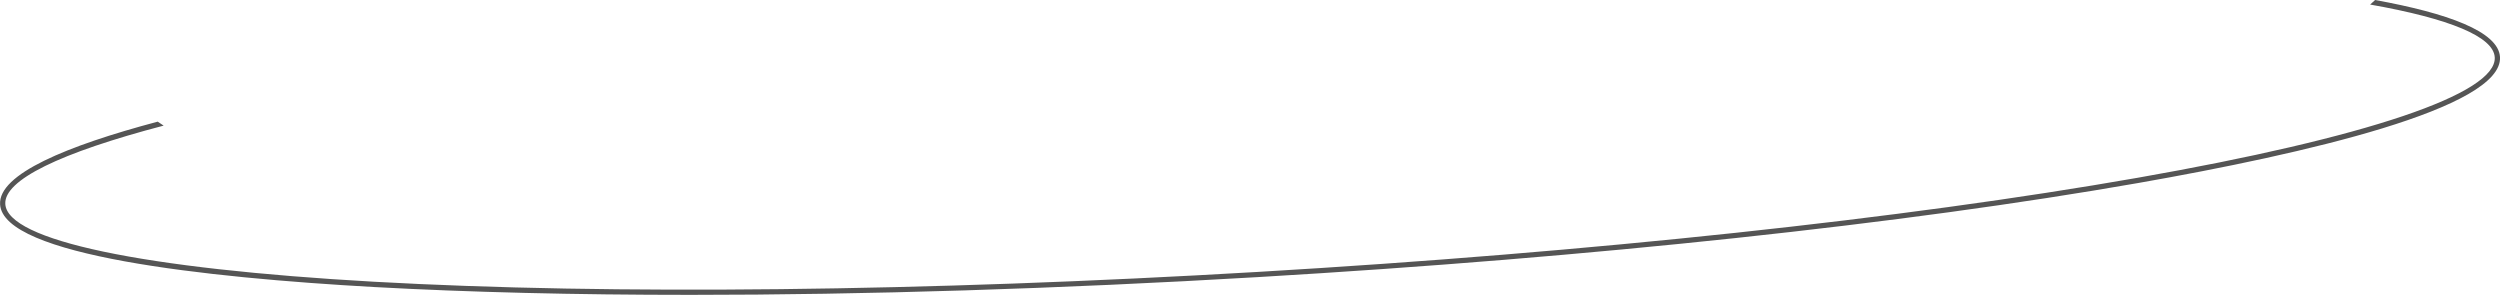
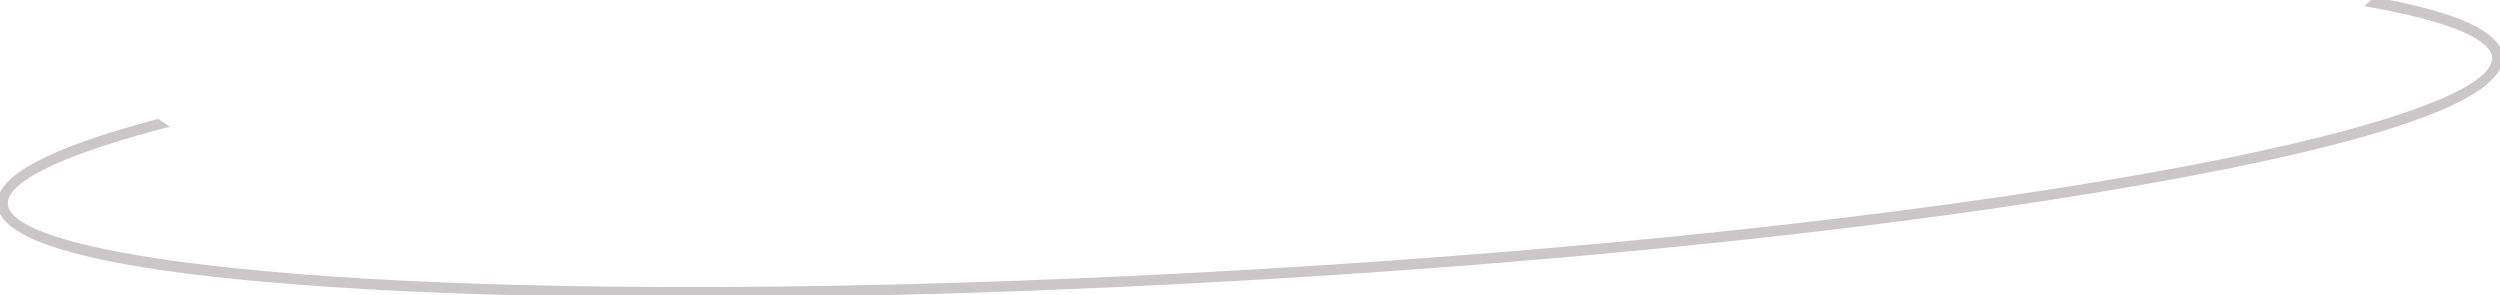
- <svg xmlns="http://www.w3.org/2000/svg" id="Layer_1" data-name="Layer 1" viewBox="0 0 956.46 112.82">
-   <defs>
-     <style>.cls-1{fill:#555;}</style>
-   </defs>
-   <path class="cls-1" d="M1007.54,549.33l-1.92,1.74c30.52,5.4,47.22,12.3,47.68,20.18.82,13.92-49,30.72-136.65,46.1-89.49,15.7-208.95,28.49-336.39,36S332.69,662.2,242,657.12c-88.86-5-140.3-15.81-141.12-29.73-.54-9.17,20.87-19.58,60.58-30l-2.27-1.52c-34.75,9.24-61,20.07-60.31,31.66,1.15,19.57,78.41,28,143,31.61,36.2,2,77.08,3,121.23,3,66.59,0,140.62-2.29,217.28-6.81,127.51-7.51,247-20.3,336.61-36,63.73-11.18,139.46-28.62,138.31-48.19C1054.72,561.34,1035.1,554.34,1007.54,549.33Z" transform="translate(-98.85 -549.33)" />
+ <svg xmlns="http://www.w3.org/2000/svg" version="1.1" id="Layer_1" x="0px" y="0px" viewBox="0 0 956.5 112.8" style="enable-background:new 0 0 956.5 112.8;" xml:space="preserve">
+   <style type="text/css">
+ 	.st0{fill:#C9C7C7;}
+ </style>
+   <g>
+     <path class="st0" d="M908.7,0l-1.9,1.7C937.3,7.1,954,14,954.5,21.9c0.8,13.9-49,30.7-136.7,46.1c-89.5,15.7-209,28.5-336.4,36   s-247.6,8.9-338.3,3.8C54.3,102.8,2.8,92,2,78.1c-0.5-9.2,20.9-19.6,60.6-30l-2.3-1.5C25.6,55.8-0.7,66.6,0,78.2   c1.2,19.6,78.4,28,143,31.6c36.2,2,77.1,3,121.2,3c66.6,0,140.6-2.3,217.3-6.8c127.5-7.5,247-20.3,336.6-36   c63.7-11.2,139.5-28.6,138.3-48.2C955.9,12,936.3,5,908.7,0z" />
+     <path class="st0" d="M264.3,113.8c-44.4,0-85.2-1-121.3-3C48.4,105.5,0,94.6-1,78.3c-0.6-10.9,19.3-21.6,61.1-32.7l0.4-0.1l4.5,3   L62.9,49C10.1,62.9,2.7,73.1,3,78c0.8,13.1,53.2,23.9,140.2,28.8c90.6,5.1,210.7,3.7,338.1-3.8c127.4-7.5,246.8-20.3,336.3-36   C903.5,52,954.2,35.1,953.5,22c-0.2-4.1-6.7-12.1-46.9-19.3l-2-0.4l3.8-3.4l0.5,0.1c32.1,5.8,48,13.3,48.6,22.7   c1,16.3-45.9,32.9-139.1,49.2C728.6,86.7,609,99.5,481.6,107C404.9,111.5,331.8,113.8,264.3,113.8z M16.1,90.7   c21.3,8.3,64.6,14.6,127,18.1c14,0.8,28.7,1.4,44.1,1.9c-15.3-0.5-30.1-1.1-44.1-1.9C103.6,106.6,43.8,101.5,16.1,90.7z M1,77.4   c0,0.2,0,0.5,0,0.7c0.1,1.1,0.4,2.2,1,3.3c-0.6-1.1-1-2.1-1-3.3C1,77.9,1,77.6,1,77.4z M927.9,42.4C898.2,53.7,851,63.2,818,69   c-20.7,3.6-43.1,7.1-66.7,10.4c23.7-3.3,46-6.8,66.8-10.4C867.6,60.3,904.8,51.3,927.9,42.4z M60.2,47.6   c-12.2,3.3-22.1,6.4-29.9,9.3C38.5,53.9,48.5,50.8,60.2,47.6L60.2,47.6z M955.2,20.6c0.1,0.4,0.2,0.9,0.2,1.3c0.1,1-0.1,2-0.5,3   c0.4-1,0.5-2,0.5-3C955.4,21.4,955.4,21,955.2,20.6z M908.9,1.1c9.1,1.7,16.8,3.4,23.2,5.3C926.1,4.6,918.5,2.8,908.9,1.1   L908.9,1.1z" />
+   </g>
</svg>
